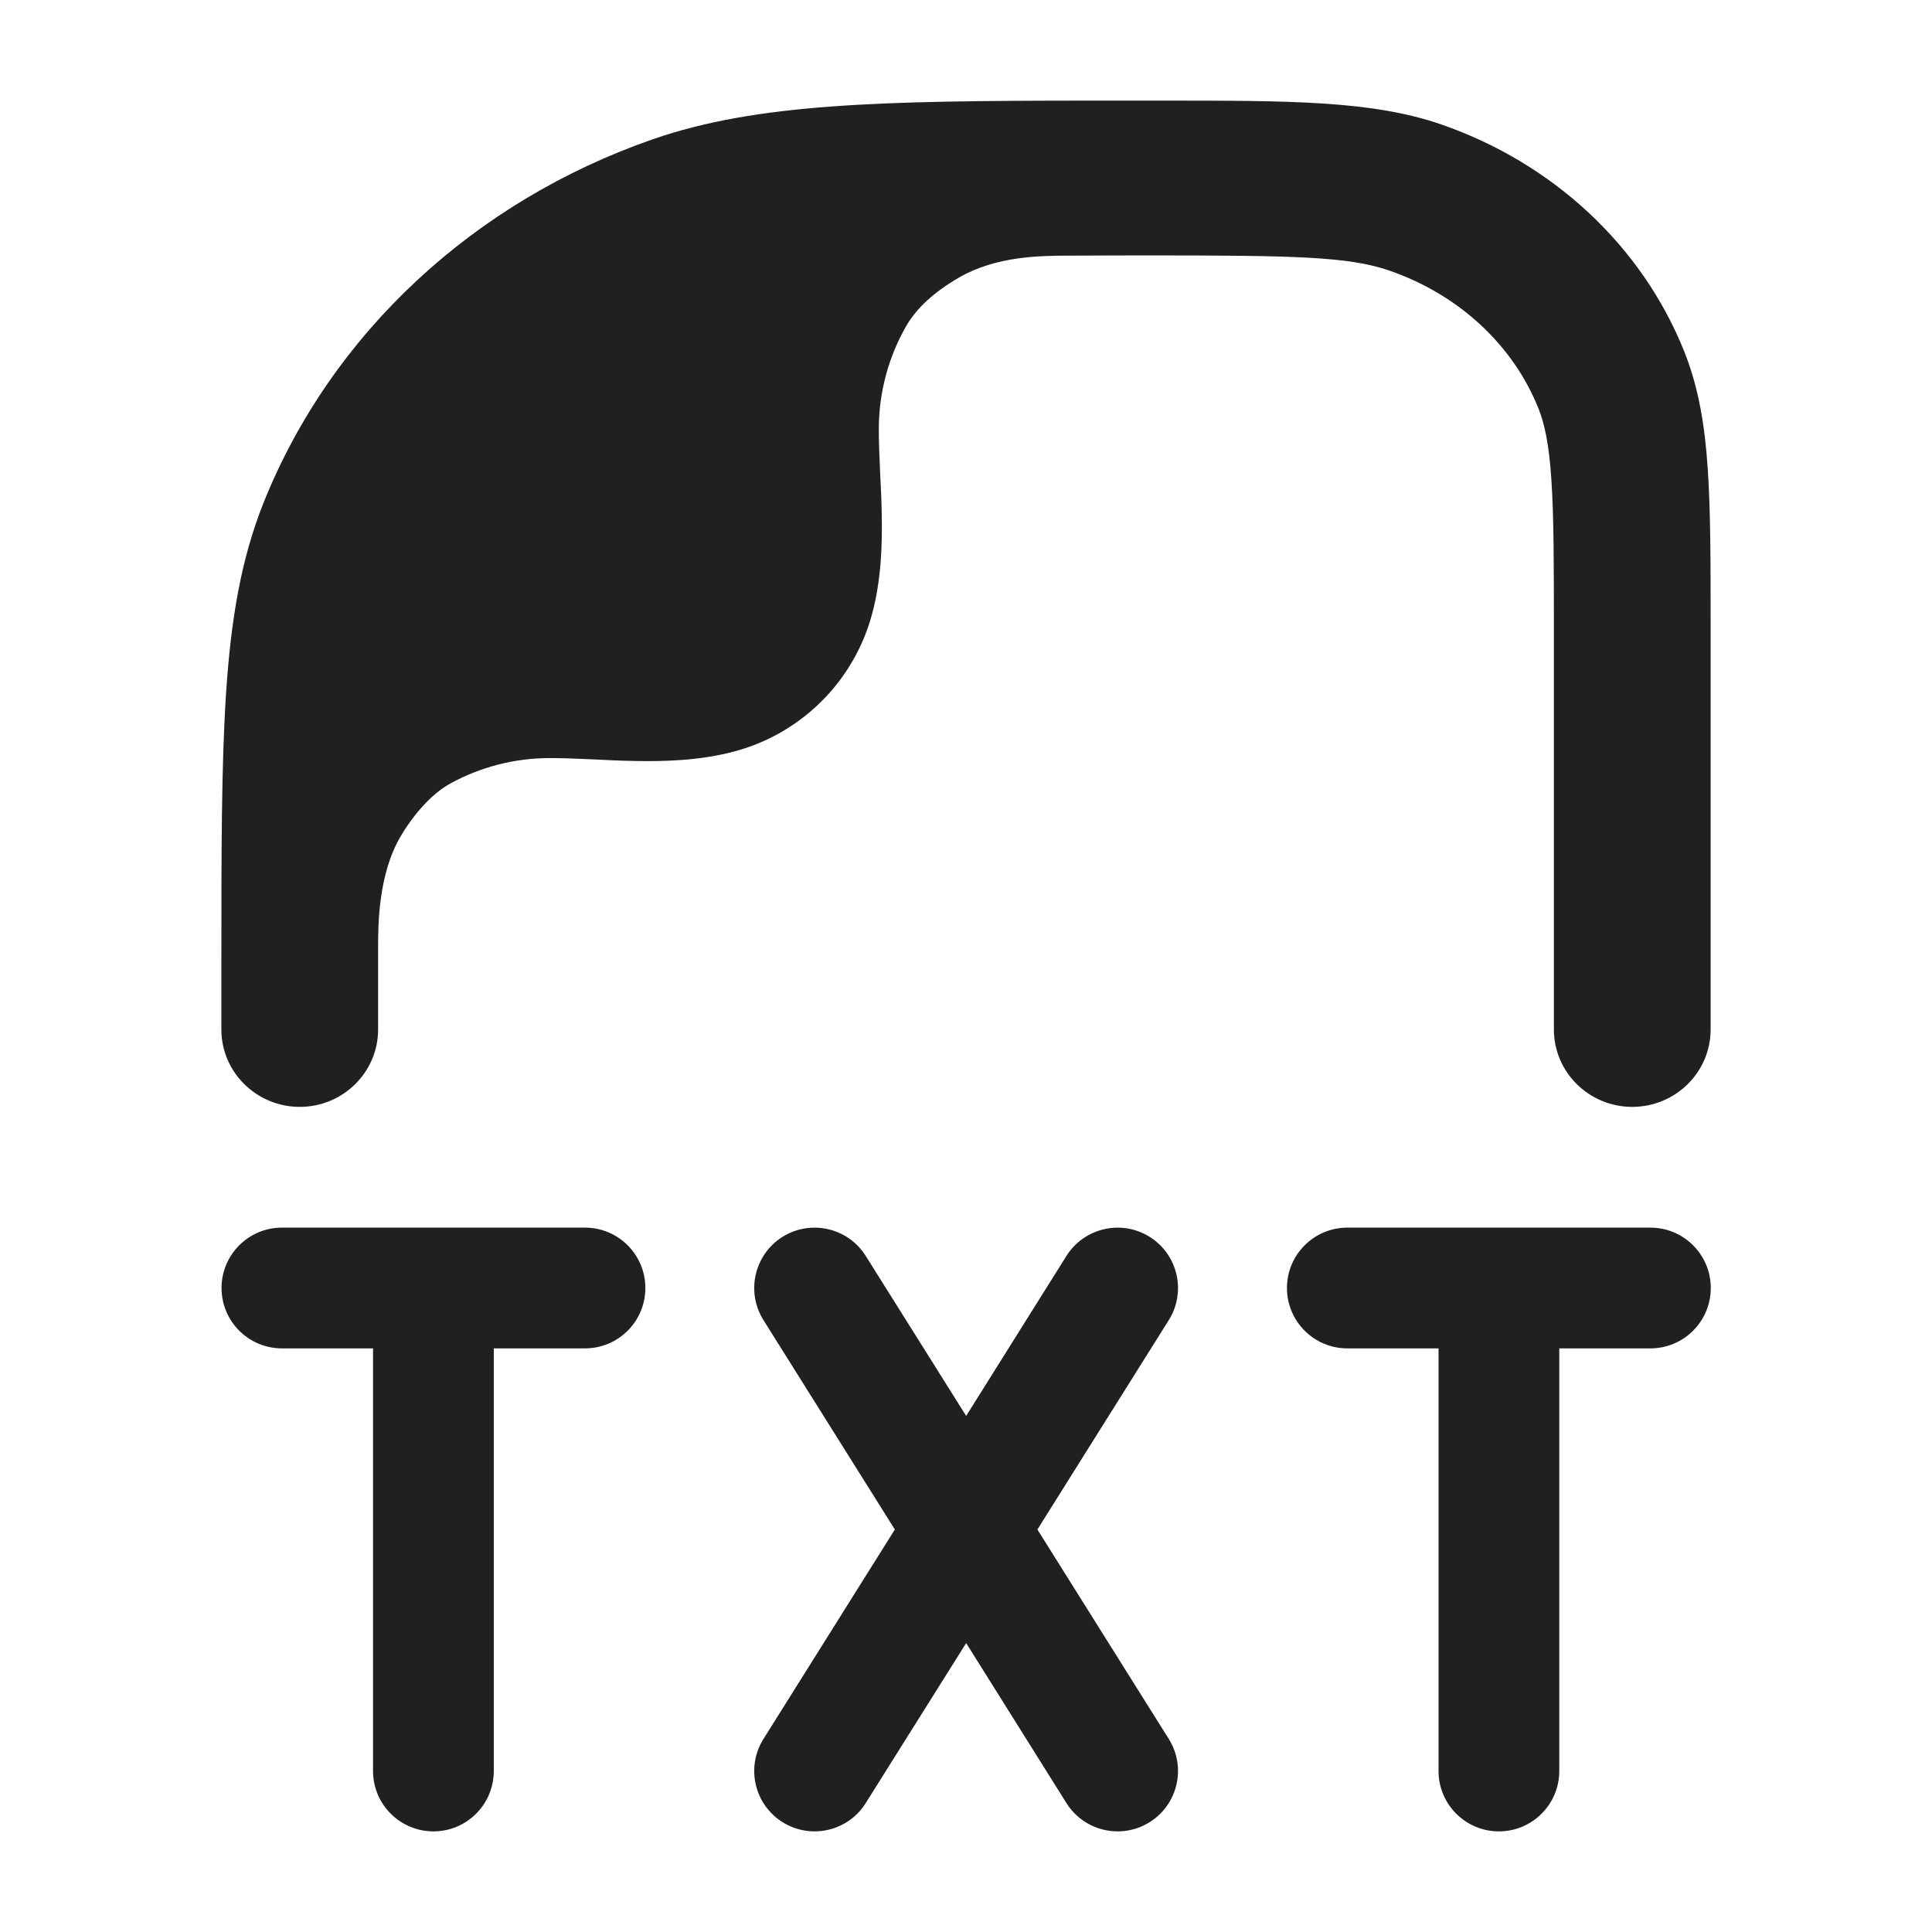
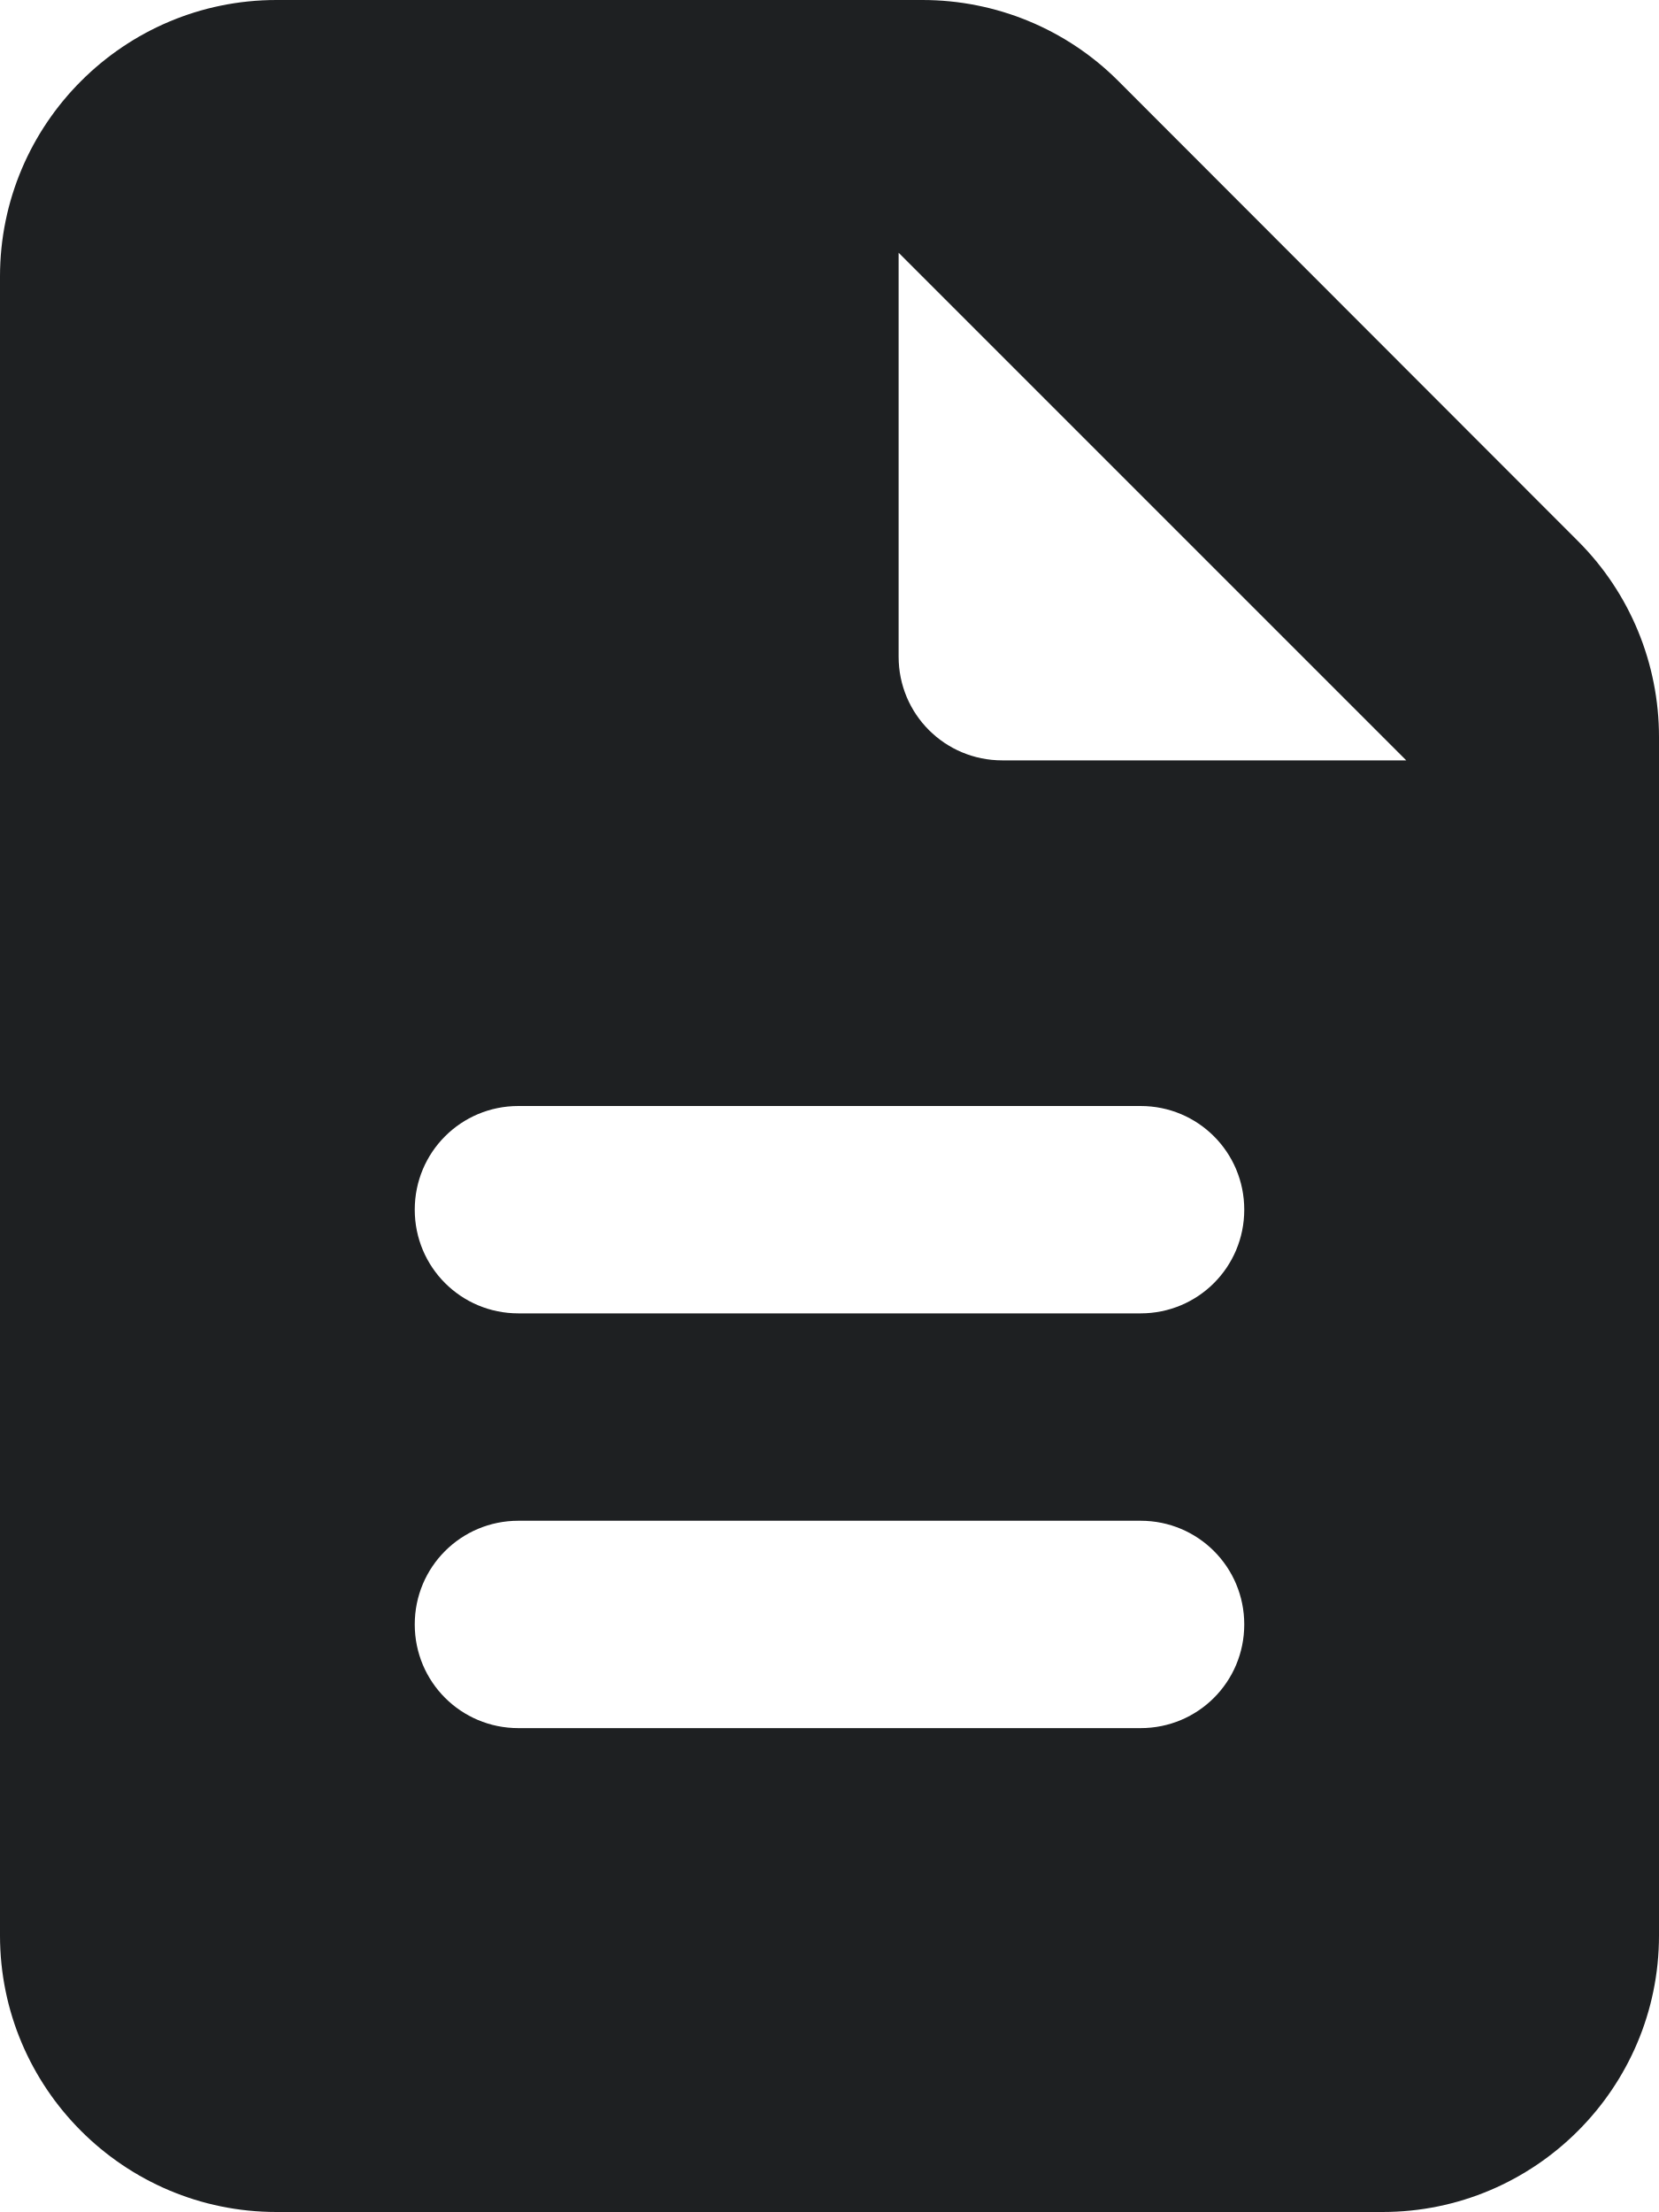
- <svg xmlns="http://www.w3.org/2000/svg" width="24" height="24" viewBox="0 0 24 24" fill="none">
-   <path d="M3.724 13.75C4.261 13.75 4.697 13.319 4.697 12.789L4.697 11.765C4.697 11.498 4.698 10.86 4.978 10.387C5.151 10.097 5.373 9.853 5.6 9.73C5.966 9.53 6.387 9.417 6.833 9.417C6.98 9.417 7.139 9.423 7.316 9.431L7.382 9.434C7.537 9.442 7.706 9.45 7.874 9.453C8.254 9.461 8.697 9.449 9.125 9.334C9.959 9.111 10.611 8.459 10.834 7.625C10.949 7.197 10.961 6.754 10.953 6.374C10.95 6.206 10.942 6.037 10.934 5.882L10.931 5.816C10.923 5.639 10.917 5.48 10.917 5.333C10.917 4.866 11.041 4.427 11.258 4.049C11.385 3.828 11.606 3.626 11.911 3.449C12.373 3.18 12.926 3.177 13.264 3.176C13.602 3.174 13.959 3.173 14.257 3.173C16.091 3.173 16.758 3.187 17.261 3.362C18.134 3.664 18.8 4.297 19.11 5.071C19.188 5.265 19.243 5.52 19.272 5.962C19.302 6.412 19.303 6.986 19.303 7.814V12.789C19.303 13.319 19.739 13.75 20.276 13.75C20.814 13.75 21.25 13.319 21.25 12.789V7.781C21.25 6.994 21.25 6.356 21.215 5.835C21.18 5.299 21.104 4.82 20.921 4.363C20.392 3.044 19.284 2.025 17.907 1.547C17.048 1.249 16.015 1.25 14.461 1.25L13.513 1.25L13.5 1.25L13.465 1.25C10.957 1.252 9.402 1.282 8.112 1.729C5.891 2.5 4.118 4.139 3.275 6.243C2.994 6.944 2.869 7.697 2.809 8.6C2.75 9.488 2.75 10.584 2.75 11.981V12.789C2.75 13.319 3.186 13.75 3.724 13.75Z" fill="#1e2022" />
-   <path fill-rule="evenodd" clip-rule="evenodd" d="M2.752 16C2.752 15.586 3.088 15.25 3.502 15.25H7.267C7.681 15.25 8.017 15.586 8.017 16C8.017 16.414 7.681 16.75 7.267 16.75H6.134V22C6.134 22.414 5.799 22.75 5.384 22.75C4.97 22.75 4.634 22.414 4.634 22V16.75H3.502C3.088 16.75 2.752 16.414 2.752 16Z" fill="#1e2022" />
-   <path fill-rule="evenodd" clip-rule="evenodd" d="M9.72 15.365C10.071 15.145 10.534 15.251 10.754 15.601L12.002 17.589L13.248 15.601C13.469 15.251 13.932 15.145 14.282 15.365C14.633 15.585 14.739 16.048 14.519 16.399L12.887 19L14.519 21.602C14.739 21.952 14.633 22.415 14.282 22.635C13.932 22.855 13.469 22.75 13.248 22.399L12.002 20.411L10.754 22.399C10.534 22.75 10.071 22.855 9.72 22.635C9.37 22.415 9.264 21.952 9.484 21.602L11.116 19L9.484 16.399C9.264 16.048 9.37 15.585 9.72 15.365Z" fill="#1e2022" />
-   <path fill-rule="evenodd" clip-rule="evenodd" d="M15.987 16C15.987 15.586 16.323 15.25 16.737 15.25H20.502C20.916 15.25 21.252 15.586 21.252 16C21.252 16.414 20.916 16.75 20.502 16.75H19.37V22C19.37 22.414 19.034 22.75 18.62 22.75C18.205 22.75 17.87 22.414 17.87 22V16.75H16.737C16.323 16.75 15.987 16.414 15.987 16Z" fill="#1e2022" />
+ <svg xmlns="http://www.w3.org/2000/svg" viewBox="0 0 384 512">
+   <path fill="#1e2022" d="M0 64C0 28.7 28.7 0 64 0L213.5 0c17 0 33.3 6.7 45.3 18.7L365.3 125.3c12 12 18.7 28.3 18.7 45.3L384 448c0 35.3-28.7 64-64 64L64 512c-35.3 0-64-28.7-64-64L0 64zm208-5.5l0 93.5c0 13.3 10.7 24 24 24L325.5 176 208 58.5zM120 256c-13.3 0-24 10.7-24 24s10.7 24 24 24l144 0c13.3 0 24-10.7 24-24s-10.7-24-24-24l-144 0zm0 96c-13.3 0-24 10.7-24 24s10.7 24 24 24l144 0c13.3 0 24-10.7 24-24s-10.7-24-24-24l-144 0z" />
</svg>
